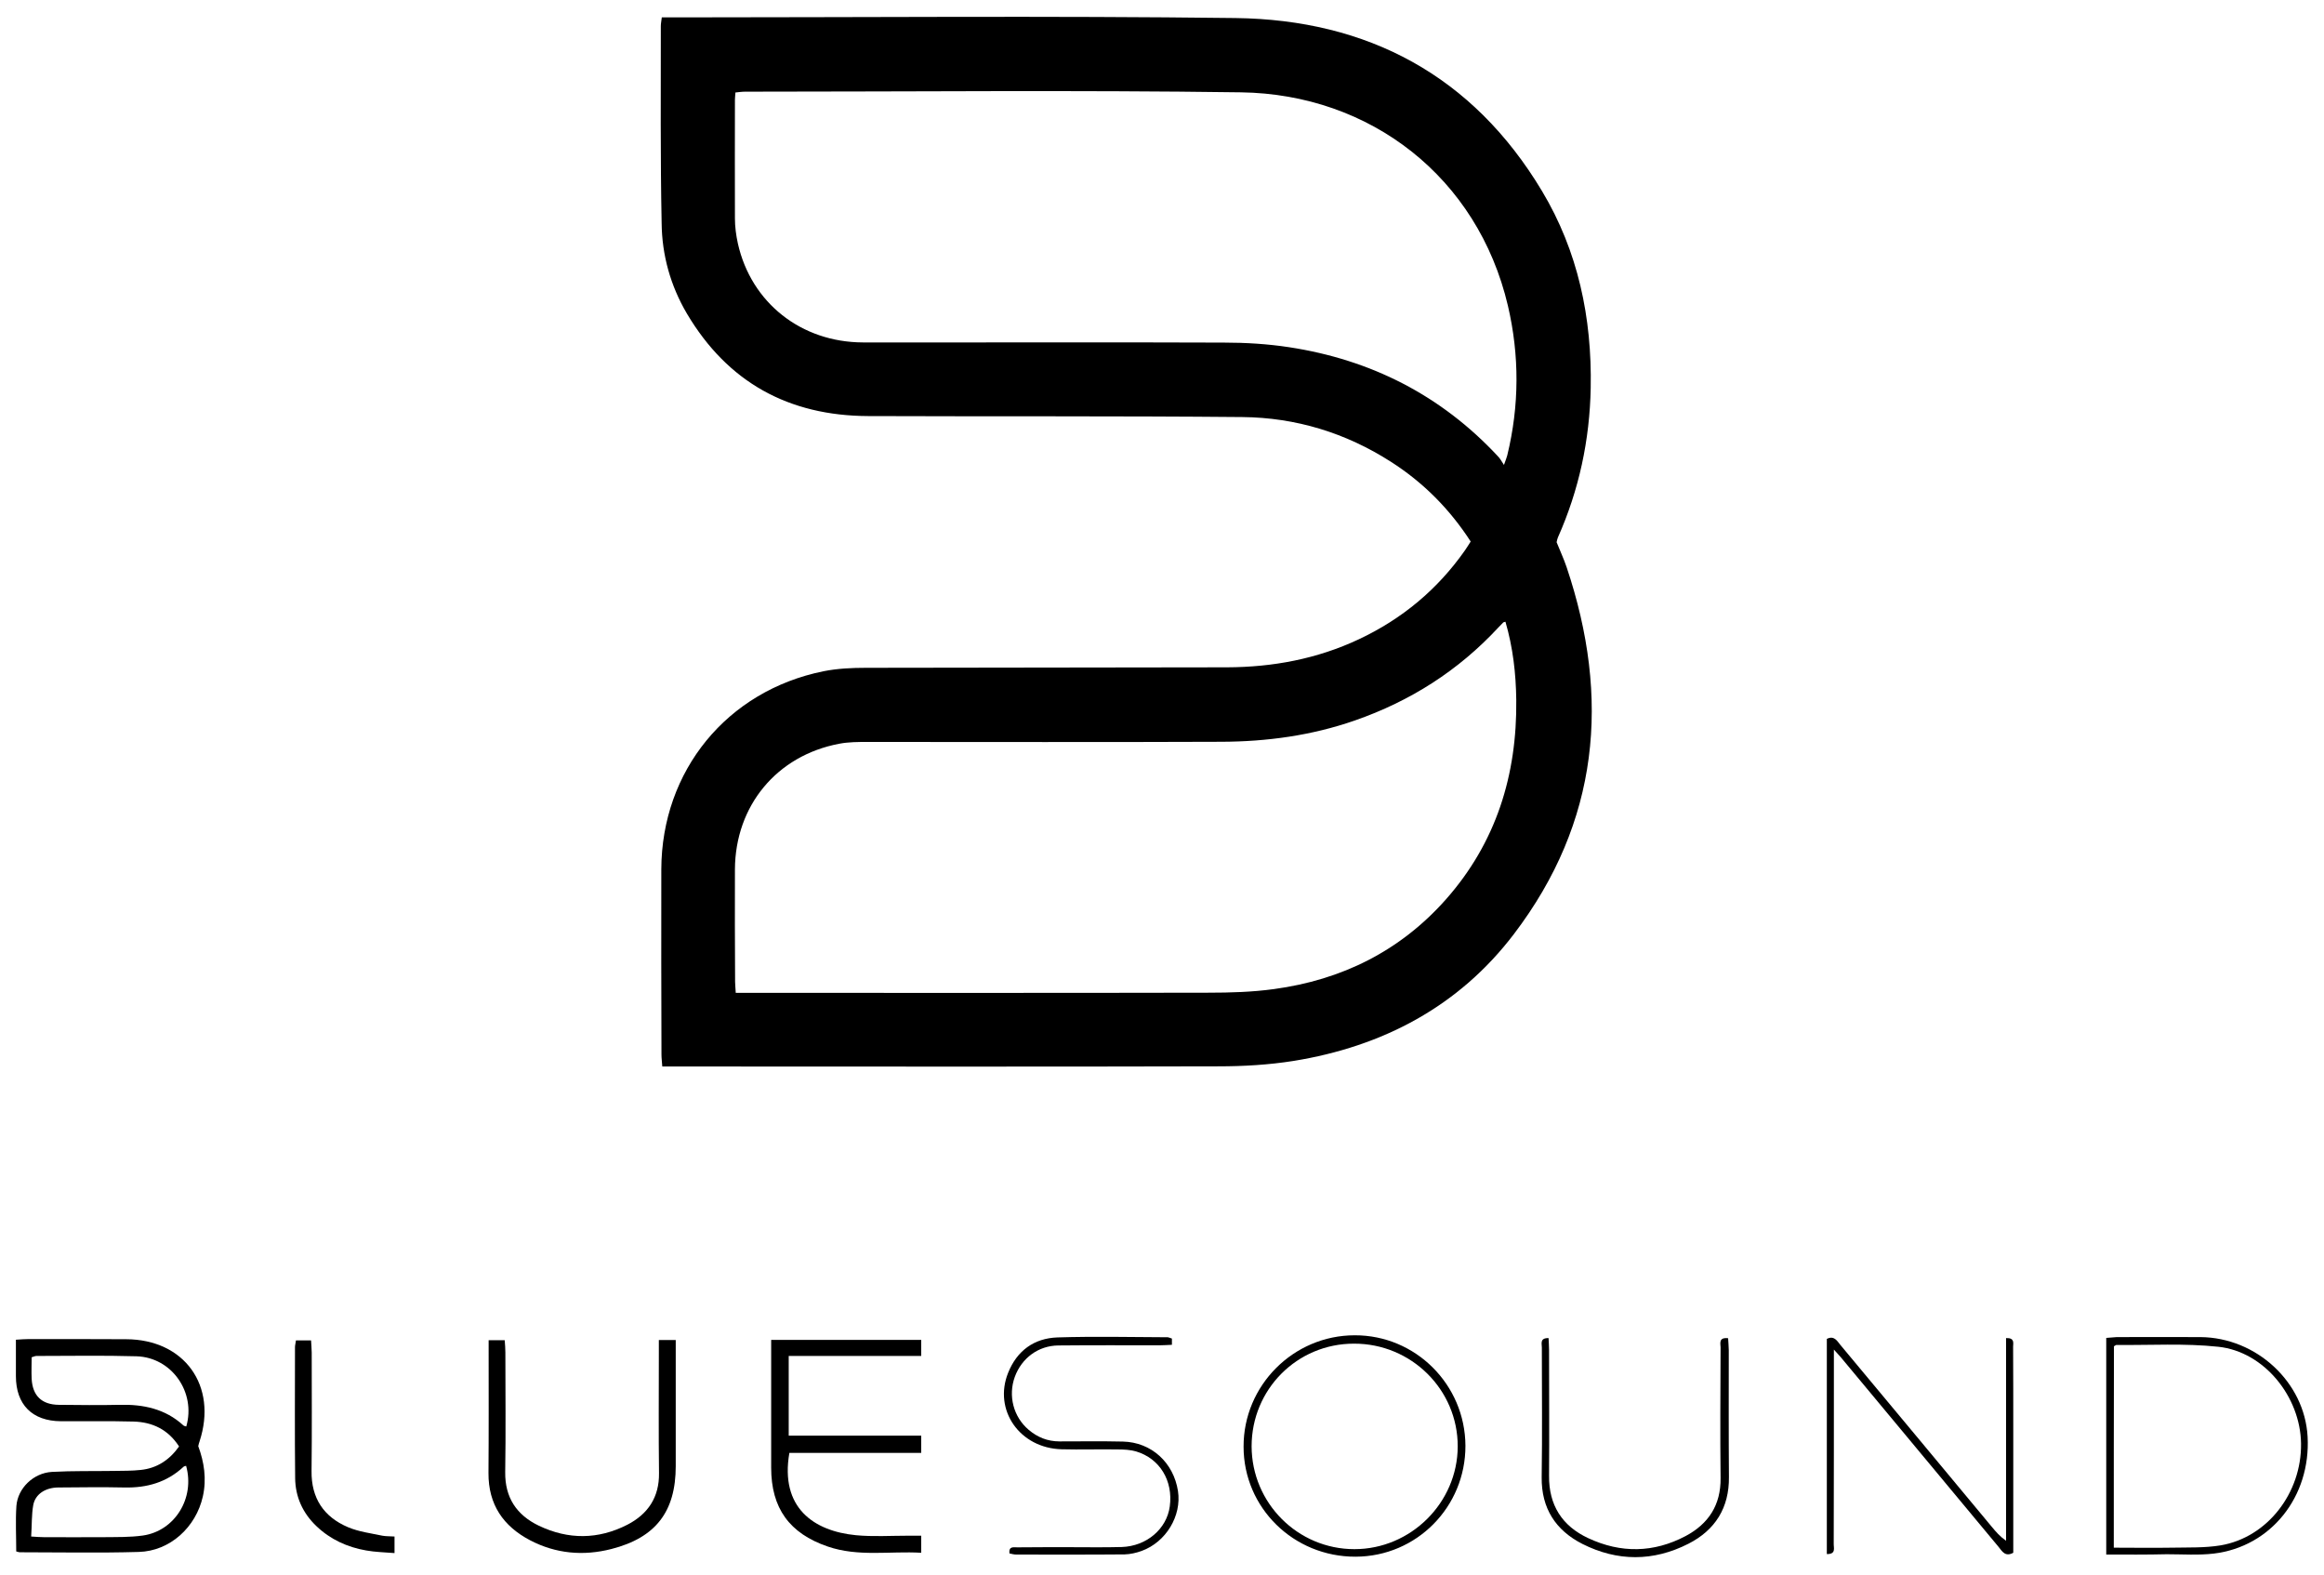
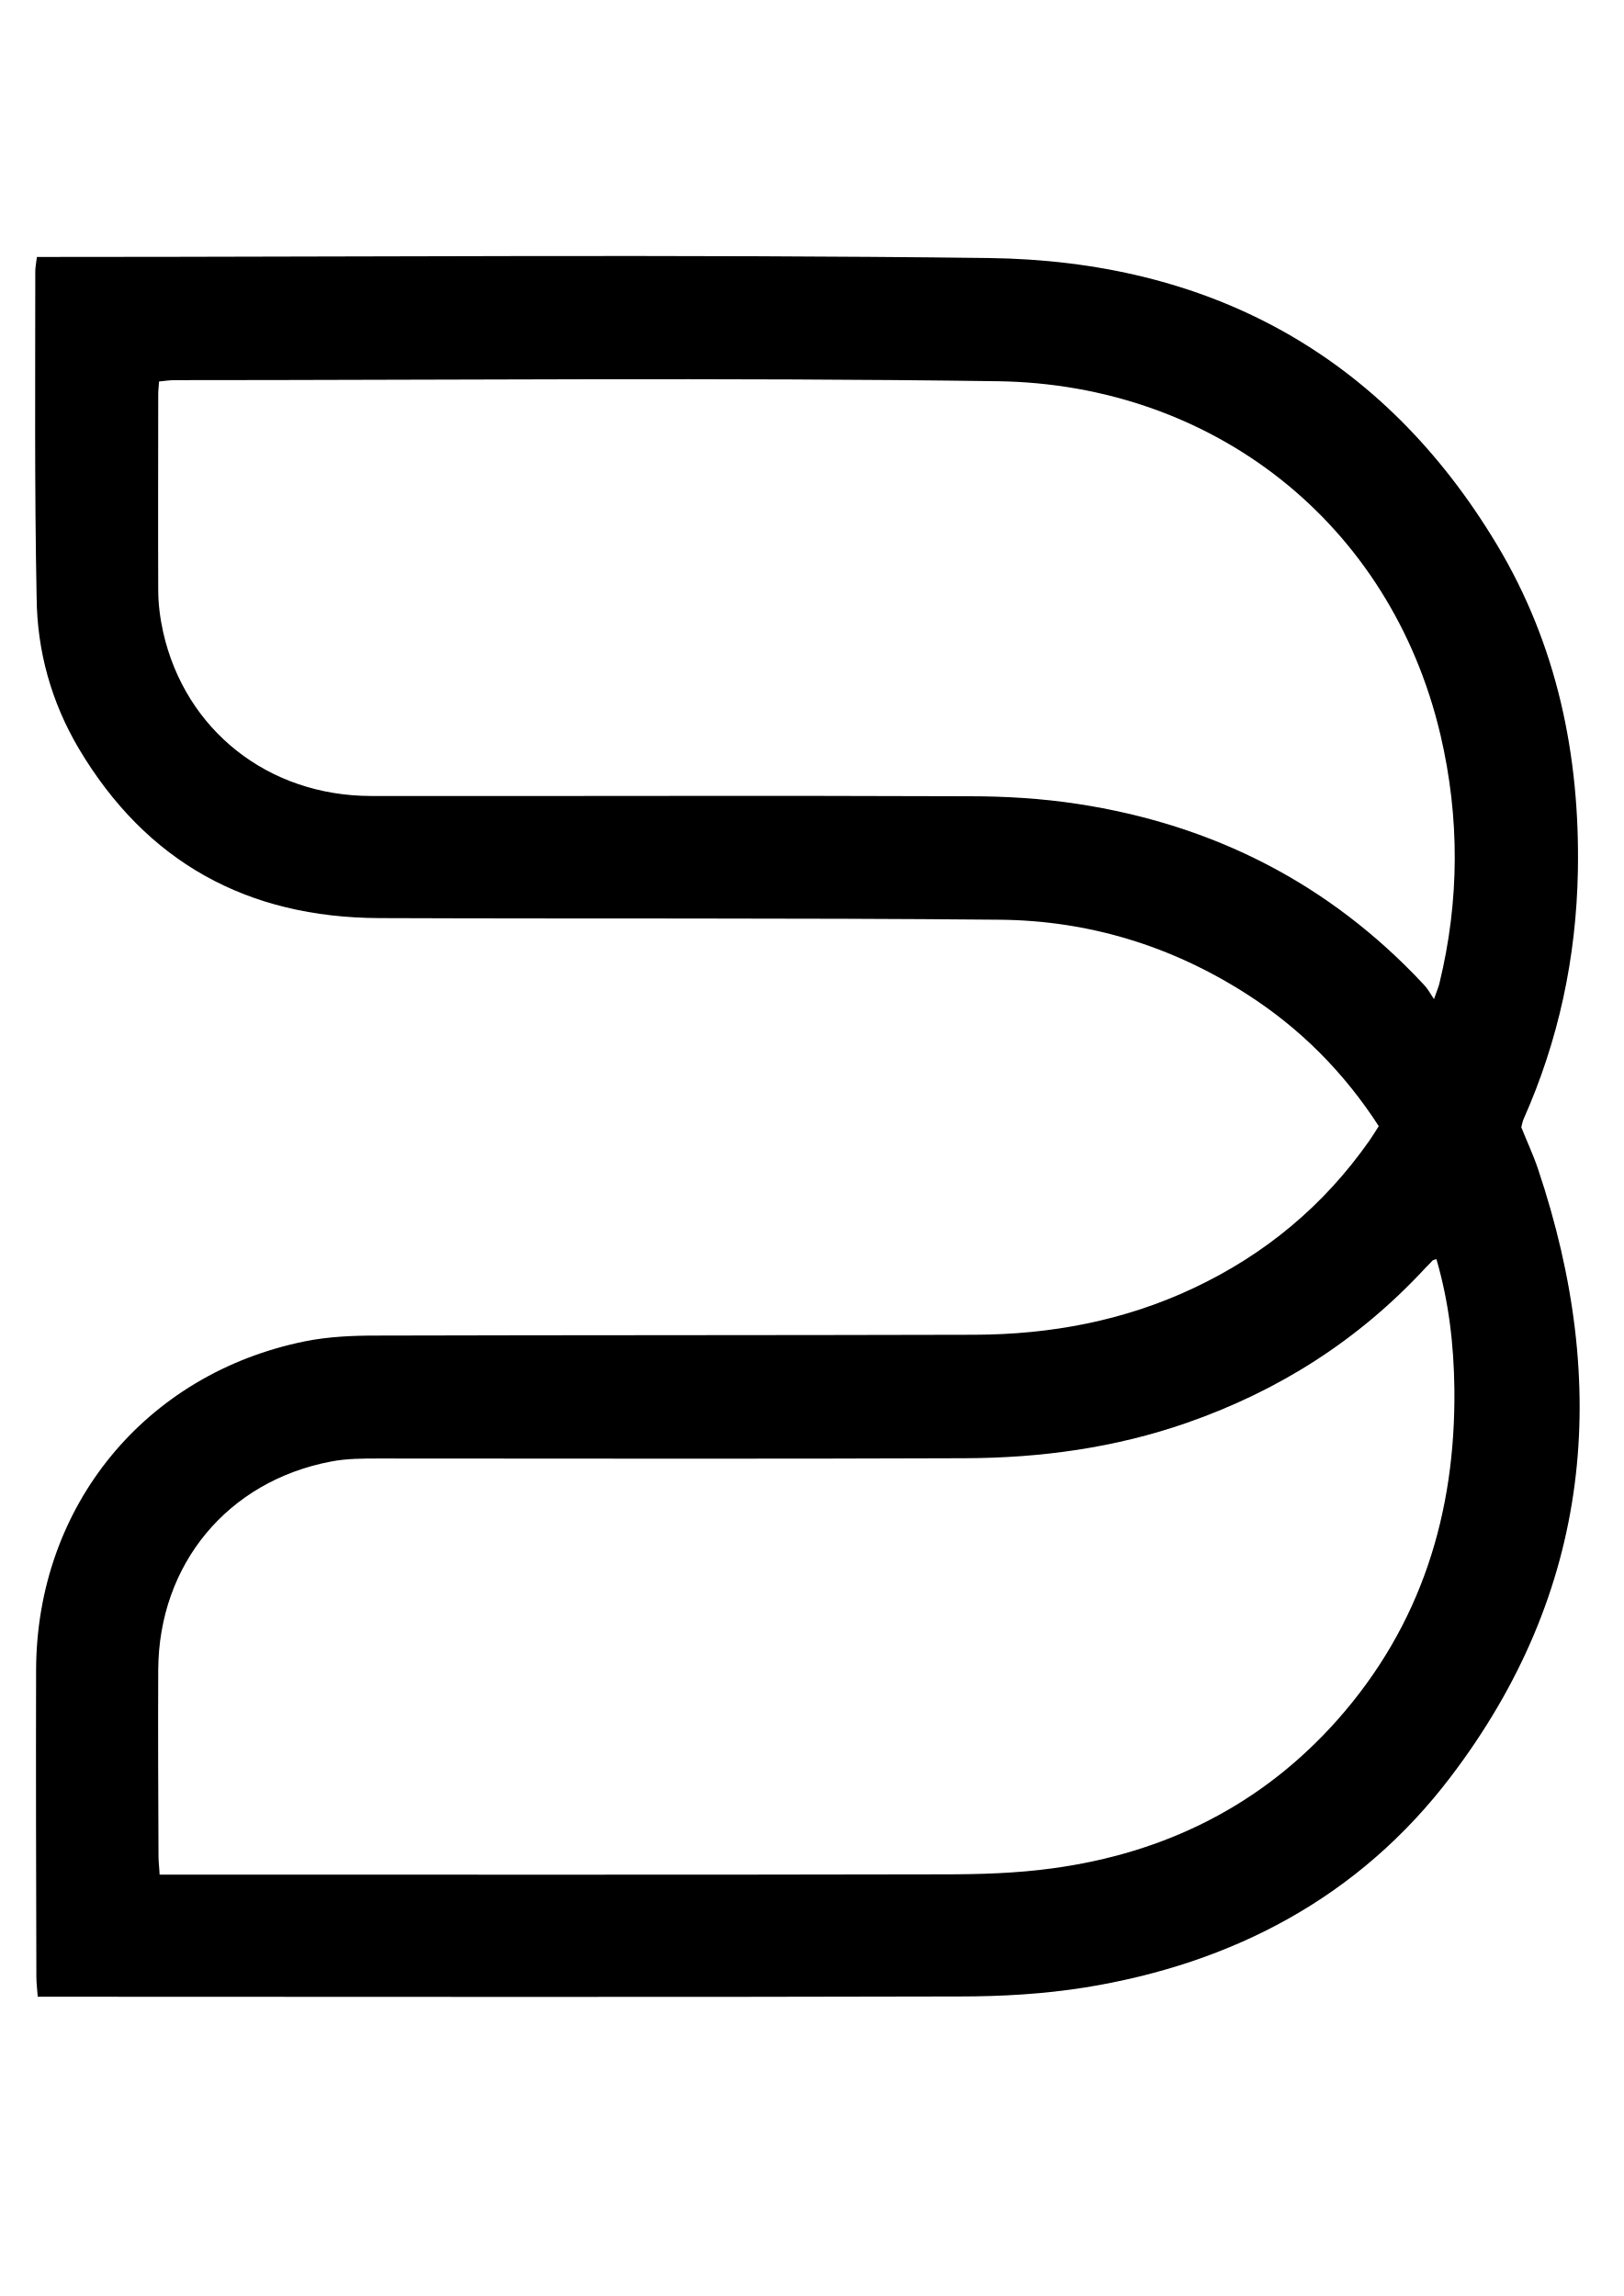
- <svg xmlns="http://www.w3.org/2000/svg" version="1.1" id="Layer_1" x="0px" y="0px" viewBox="0 0 1417.3 960.2" style="enable-background:new 0 0 1417.3 960.2;" xml:space="preserve">
-   <g>
-     <path d="M403.6,10.6c2.8,0,5.1,0,7.4,0c114.1,0,228.3-1,342.4,0.4c80.7,1,144.8,35.1,187,105.5c22,36.7,30.5,77.3,29.7,120   c-0.6,31.8-7.1,62.2-20,91.2c-0.3,0.7-0.5,1.6-0.8,2.9c1.9,4.8,4.3,9.9,6.1,15.2c26.9,80,19.8,155.5-32.1,223.7   c-33.6,44.2-80,68.6-134.4,77.4c-15.1,2.4-30.6,3.3-45.9,3.3c-110,0.3-219.9,0.1-329.9,0.1c-2.9,0-5.7,0-9.2,0   c-0.2-3-0.5-5.1-0.5-7.3c-0.1-37.6-0.2-75.3-0.1-112.9c0.2-60.2,40.1-108.9,98.9-120.8c8.5-1.7,17.3-2.1,26-2.1   c73.4-0.2,146.8-0.1,220.1-0.3c27.9-0.1,54.9-5.1,80.4-17.1c26.4-12.4,48-30.4,64.7-54.2c1.2-1.7,2.2-3.4,3.5-5.4   c-12.8-19.8-28.9-36-48.6-48.6c-27.6-17.7-58.1-27-90.7-27.3c-76.1-0.7-152.2-0.3-228.2-0.6c-48.4-0.2-85.6-20.5-110.5-62.5   c-10-17-15.2-35.6-15.4-55.2C402.7,96.1,403,56,403,15.9C403,14.5,403.3,13,403.6,10.6z M918.1,379.1c-0.9,0.3-1.2,0.3-1.3,0.4   c-1,1-2,2.1-3,3.1c-24.4,26.3-53.6,44.9-87.5,56.7c-26.4,9.2-53.7,12.9-81.4,13c-71.9,0.3-143.8,0.1-215.7,0.1   c-5.8,0-11.7,0-17.4,1.1c-38.1,7.2-63.4,37.8-63.6,76.6c-0.1,22.9,0,45.7,0.1,68.6c0,2,0.3,4,0.4,6.7c3.4,0,6.3,0,9.1,0   c93.1,0,186.2,0.1,279.3-0.1c13.3,0,26.7-0.4,39.8-2.2c41.4-5.6,77-23.2,104.9-54.7c30.7-34.7,43.4-75.9,42.9-121.6   C924.5,410.7,922.7,394.9,918.1,379.1z M917.2,283.5c1.1-3.2,1.7-4.5,2-5.8c7.4-30.4,7.5-60.9,0.4-91.3   c-18.4-78.3-83.9-129-162.8-130.1c-100.8-1.4-201.6-0.4-302.4-0.4c-2,0-3.9,0.3-5.9,0.5c-0.1,1.9-0.3,3.2-0.3,4.4   c0,24.1-0.1,48.2,0,72.3c0,5.2,0.7,10.4,1.8,15.4c8.1,36.1,38.6,60.2,76.3,60.3c73.4,0.1,146.7-0.2,220.1,0.1   c13.2,0,26.6,0.8,39.7,2.8c49.9,7.6,92.7,29.3,127.3,66.4C914.7,279.4,915.6,281,917.2,283.5z" />
-     <path d="M9.9,946c0-9.4-0.5-18.6,0.1-27.7c0.8-10.8,10.3-20.1,21.6-20.8c12.6-0.7,25.3-0.4,38-0.6c5.4-0.1,10.8,0,16.2-0.6   c9.8-1,17.5-6,23.4-14.3c-6.6-10.3-16.2-14.9-27.8-15.2c-14.7-0.4-29.5-0.1-44.3-0.2c-17.4-0.1-27.4-10.1-27.4-27.5   c0-7.2,0-14.4,0-22.2c3.2-0.2,5.6-0.4,8-0.4c19.7,0,39.5,0,59.2,0.1c35.6,0.1,55.9,28.4,44.8,62.3c-0.3,0.8-0.5,1.6-0.8,2.9   c3.6,9.7,5.2,20,2.8,30.7c-4.2,18.7-20,33.3-39.1,33.8c-24.1,0.7-48.2,0.2-72.3,0.2C11.8,946.6,11.3,946.3,9.9,946z M19,936.9   c3.4,0.2,5.6,0.4,7.8,0.4c12,0,24.1,0.1,36.1,0c8.1-0.1,16.3,0.1,24.2-1c19.6-2.8,31.9-22.9,26.4-42.5c-0.6,0.2-1.2,0.2-1.6,0.6   c-10.2,9.5-22.4,12.9-36,12.6c-13.5-0.3-27-0.1-40.5,0c-7.7,0.1-13.8,4-15.1,10.6C19.2,923.6,19.5,930,19,936.9z M113.6,869.8   c6-20.8-8.8-42.1-30.3-42.8c-20.3-0.6-40.7-0.2-61.1-0.2c-0.8,0-1.5,0.4-2.9,0.8c0,4.4-0.2,8.7,0,13c0.5,10.4,6.1,15.9,16.6,16   c12.3,0.1,24.5,0.3,36.8,0c14.6-0.4,28.1,2.4,39.2,12.6C112.4,869.6,113.1,869.6,113.6,869.8z" />
-     <path d="M470.3,817c31.1,0,61,0,91.5,0c0,3.2,0,6.2,0,9.8c-27,0-53.7,0-80.8,0c0,16.4,0,32,0,48.6c26.9,0,53.5,0,80.8,0   c0,3.9,0,6.8,0,10.5c-27.1,0-53.9,0-80.4,0c-5.8,33.5,14.9,47.7,40.6,50.2c10.5,1,21.2,0.3,31.8,0.3c2.5,0,4.9,0,8,0   c0,3.6,0,6.5,0,10.4c-19.3-1.1-38.4,2.6-57-3.8c-23.4-8-34.5-23.4-34.5-48.1c0-23.3,0-46.5,0-69.8   C470.3,822.6,470.3,820.2,470.3,817z" />
-     <path d="M401.8,817.1c3.8,0,6.6,0,10.3,0c0,2.8,0,5.2,0,7.7c0,23.1,0,46.1,0,69.2c0,27.7-12.2,43.6-39.2,50.5   c-17.1,4.4-33.9,2.9-49.6-5.3c-16.4-8.6-25.5-21.8-25.4-41c0.2-24.9,0.1-49.9,0.1-74.8c0-1.8,0-3.7,0-6.2c3.4,0,6.3,0,9.8,0   c0.2,2.7,0.4,5.1,0.4,7.5c0,24.3,0.3,48.6-0.1,72.9c-0.2,15.6,7,26.2,20.5,32.7c18,8.6,36.2,8.5,54-0.6   c12.6-6.5,19.5-16.8,19.3-31.5c-0.3-24.3-0.1-48.6-0.1-72.9C401.8,822.9,401.8,820.5,401.8,817.1z" />
-     <path d="M893.7,881.5c0.1,37.4-29.8,67.6-67,67.7c-37.8,0.1-68.3-29.8-68.3-67.1c-0.1-37.3,30.4-67.9,67.8-67.9   C863.3,814.1,893.5,844.3,893.7,881.5z M763.3,881.9c0.1,34.6,28.1,62.7,62.7,62.7c34.4,0,62.9-28.3,63-62.6   c0.1-34.6-28.3-62.8-63.3-62.7C791,819.3,763.3,847.2,763.3,881.9z" />
-     <path d="M1284.5,947.9c0-44.4,0-87.9,0-132.1c2.4-0.2,4.4-0.4,6.4-0.5c17,0,34.1-0.1,51.1,0c34.2,0.3,63.5,27.6,65.3,60.7   c2,36.5-22.3,67.1-57.2,71.3c-9.4,1.1-19.1,0.4-28.7,0.4C1309.4,948,1297.4,947.9,1284.5,947.9z M1289.1,943.7   c12.1,0,23.7,0.2,35.3,0c9.9-0.2,20.1,0.2,29.8-1.4c28.5-4.8,49.5-31.9,49.1-62.1c-0.4-28.6-22.5-56-50.4-59   c-20.6-2.2-41.5-0.9-62.2-1.1c-0.4,0-0.7,0.4-1.5,0.8C1289.1,861.3,1289.1,901.9,1289.1,943.7z" />
-     <path d="M1114.1,947.6c0-44.1,0-87.7,0-131.2c4.4-2.2,6.2,1.1,8.2,3.6c30.9,37,61.7,74.1,92.5,111.1c2.4,2.9,4.8,5.7,8.6,8.4   c0-41.2,0-82.4,0-123.6c5.4-0.2,4.3,3.1,4.3,5.2c0.1,17,0.1,34.1,0.1,51.1c0,22.4,0,44.9,0,67.3c0,2.5,0,4.9,0,7.3   c-4.9,2.7-6.8-0.9-8.9-3.5c-19.2-23-38.3-46-57.4-69c-12.9-15.5-25.8-31-38.7-46.5c-1-1.2-2.2-2.4-4.4-4.9c0,3.7,0,5.8,0,8   c0,36.8,0,73.6-0.1,110.3C1118.2,943.8,1119.9,947.7,1114.1,947.6z" />
-     <path d="M714.7,816.2c0,1.3,0,2.3,0,3.8c-2.6,0.1-5.1,0.3-7.5,0.3c-20.6,0-41.2-0.1-61.7,0.1c-12.3,0.1-22.4,7.7-26.6,19.1   c-4.2,11.5-0.9,24.4,8.4,32.3c5.4,4.6,11.6,7.1,18.8,7.1c12.9,0,25.8-0.2,38.7,0.1c17.4,0.4,30.9,12.8,33.6,30.2   c2.3,15.1-7.3,31.1-22.2,36.5c-3.3,1.2-6.9,2-10.3,2.1c-22,0.2-44.1,0.1-66.1,0.1c-1.4,0-2.8-0.4-4.2-0.7c-0.5-4.7,2.8-3.6,4.9-3.7   c10.4-0.1,20.8-0.1,31.2-0.1c10.8,0,21.6,0.2,32.4-0.1c15.2-0.5,27.5-11.1,29.3-24.8c2.1-15.6-6.1-29.2-20.6-33.5   c-3.5-1-7.4-1.2-11.1-1.2c-11.4-0.2-22.9,0.2-34.3-0.1c-25.5-0.7-41.7-23.9-32.6-46.6c5.4-13.5,15.8-21.1,30.1-21.6   c22.4-0.7,44.9-0.2,67.3-0.1C712.9,815.5,713.5,815.8,714.7,816.2z" />
-     <path d="M240.6,936.9c0,3.5,0,6.1,0,10.1c-6-0.5-11.8-0.6-17.3-1.6c-11.5-2-21.8-6.7-30.3-14.8c-8.4-8-12.9-17.9-13-29.4   c-0.3-26.6-0.1-53.2-0.1-79.8c0-1.2,0.4-2.4,0.6-4.1c3,0,5.7,0,9.2,0c0.1,2.5,0.4,4.9,0.4,7.4c0,24.1,0.2,48.2-0.1,72.3   c-0.2,16.5,7.4,27.9,22.2,34.2c6.6,2.8,13.9,3.7,21,5.2C235.3,936.8,237.6,936.7,240.6,936.9z" />
-     <path d="M1053.9,816c0.1,2.5,0.4,4.9,0.4,7.3c0,25.8-0.1,51.5,0.1,77.3c0.2,18.8-8.4,32.4-24.7,40.7c-21.4,10.9-43.3,10.9-64.7,0.1   c-16.3-8.3-25-21.7-24.8-40.6c0.4-26.4,0.1-52.8,0.1-79.2c0-2.3-1.3-5.8,4.1-5.7c0.1,2.5,0.3,4.9,0.3,7.2c0,25.6,0.2,51.1,0,76.7   c-0.2,18,8,30.7,23.9,38.1c19.9,9.3,39.9,9,59.4-1.3c13.9-7.4,21.5-18.9,21.3-35.3c-0.3-26.6-0.1-53.2,0-79.8   C1049.2,819.1,1048.1,815.3,1053.9,816z" />
+ <svg xmlns="http://www.w3.org/2000/svg" width="744.094" height="1052.362" id="svg3113" version="1.1">
+   <defs id="defs3115" />
+   <g id="layer1">
+     <path id="path3017" d="m 16.914,117.767 c 3.49,0 6.357,0 9.225,0 142.233,0 284.59,-1.247 426.823,0.499 100.598,1.247 180.502,43.754 233.107,131.512 27.424,45.749 38.02,96.359 37.023,149.588 -0.748,39.641 -8.851,77.536 -24.931,113.687 -0.374,0.873 -0.623,1.994 -0.997,3.615 2.368,5.984 5.36,12.341 7.604,18.948 33.533,99.725 24.682,193.841 -40.015,278.856 -41.885,55.098 -99.725,85.514 -167.538,96.484 -18.823,2.992 -38.145,4.114 -57.217,4.114 -137.122,0.374 -274.119,0.125 -411.241,0.125 -3.615,0 -7.105,0 -11.468,0 -0.249,-3.74 -0.623,-6.357 -0.623,-9.1 -0.125,-46.871 -0.249,-93.866 -0.125,-140.737 0.249,-75.043 49.987,-135.751 123.285,-150.585 10.596,-2.119 21.566,-2.618 32.411,-2.618 91.498,-0.249 182.996,-0.125 274.369,-0.374 34.779,-0.125 68.436,-6.357 100.224,-21.316 32.909,-15.457 59.835,-37.896 80.653,-67.564 1.496,-2.119 2.742,-4.238 4.363,-6.731 -15.956,-24.682 -36.026,-44.876 -60.583,-60.583 C 536.856,433.521 498.836,421.928 458.198,421.554 363.334,420.682 268.471,421.18 173.732,420.806 113.398,420.557 67.026,395.252 35.987,342.896 23.521,321.705 17.039,298.519 16.79,274.086 c -0.997,-49.738 -0.623,-99.725 -0.623,-149.712 0,-1.745 0.374,-3.615 0.748,-6.607 z M 658.271,577.125 c -1.122,0.374 -1.496,0.374 -1.621,0.499 -1.247,1.247 -2.493,2.618 -3.74,3.864 -30.416,32.785 -66.816,55.971 -109.074,70.68 -32.909,11.468 -66.94,16.081 -101.47,16.205 -89.628,0.374 -179.256,0.125 -268.884,0.125 -7.23,0 -14.585,0 -21.69,1.371 -47.494,8.975 -79.032,47.12 -79.281,95.487 -0.125,28.546 0,56.968 0.125,85.514 0,2.493 0.374,4.986 0.499,8.352 4.238,0 7.853,0 11.344,0 116.055,0 232.11,0.125 348.165,-0.125 16.579,0 33.283,-0.499 49.613,-2.742 51.608,-6.981 95.985,-28.92 130.765,-68.187 38.27,-43.256 54.101,-94.614 53.478,-151.582 -0.249,-20.07 -2.493,-39.765 -8.227,-59.461 z m -1.122,-119.171 c 1.371,-3.989 2.119,-5.61 2.493,-7.23 9.225,-37.896 9.349,-75.916 0.499,-113.811 C 637.204,239.307 555.554,176.106 457.201,174.735 331.547,172.99 205.893,174.236 80.24,174.236 c -2.493,0 -4.862,0.374 -7.355,0.623 -0.125,2.368 -0.374,3.989 -0.374,5.485 0,30.042 -0.125,60.084 0,90.127 0,6.482 0.873,12.964 2.244,19.197 10.097,45.001 48.117,75.043 95.113,75.168 91.498,0.125 182.871,-0.249 274.369,0.125 16.455,0 33.159,0.997 49.489,3.49 62.204,9.474 115.556,36.524 158.688,82.772 1.621,1.621 2.742,3.615 4.737,6.731 z" />
  </g>
</svg>
